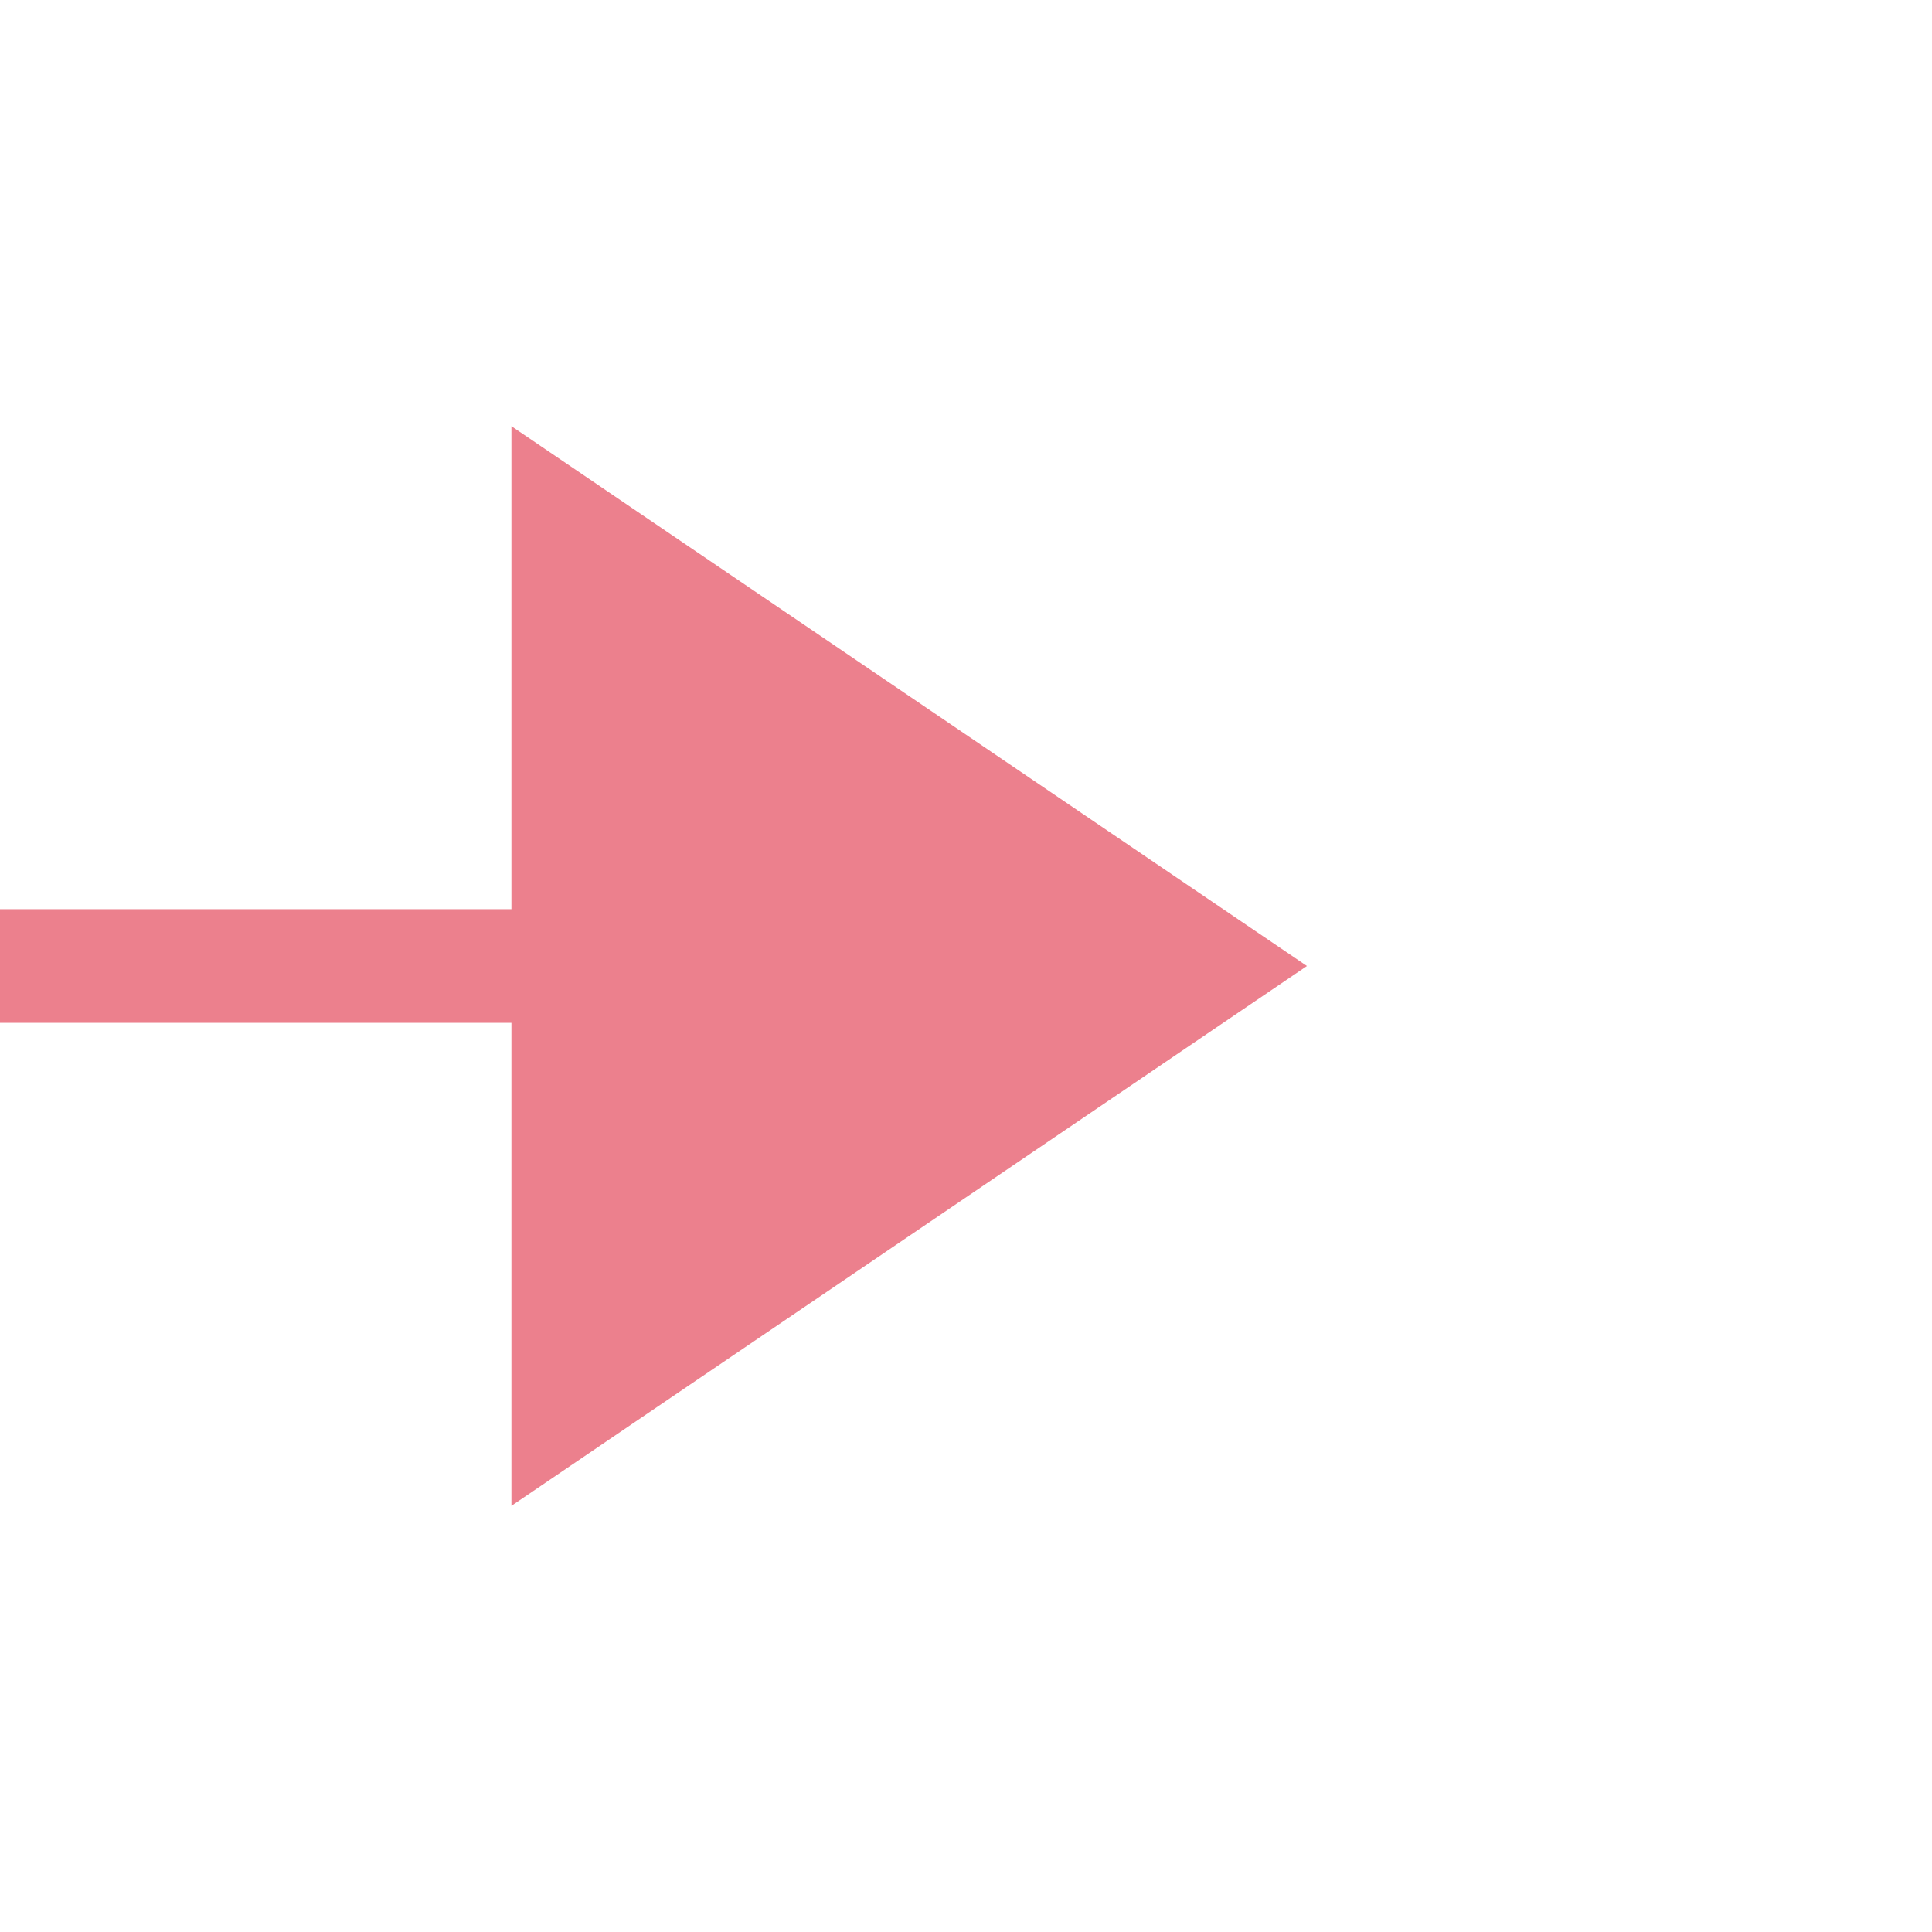
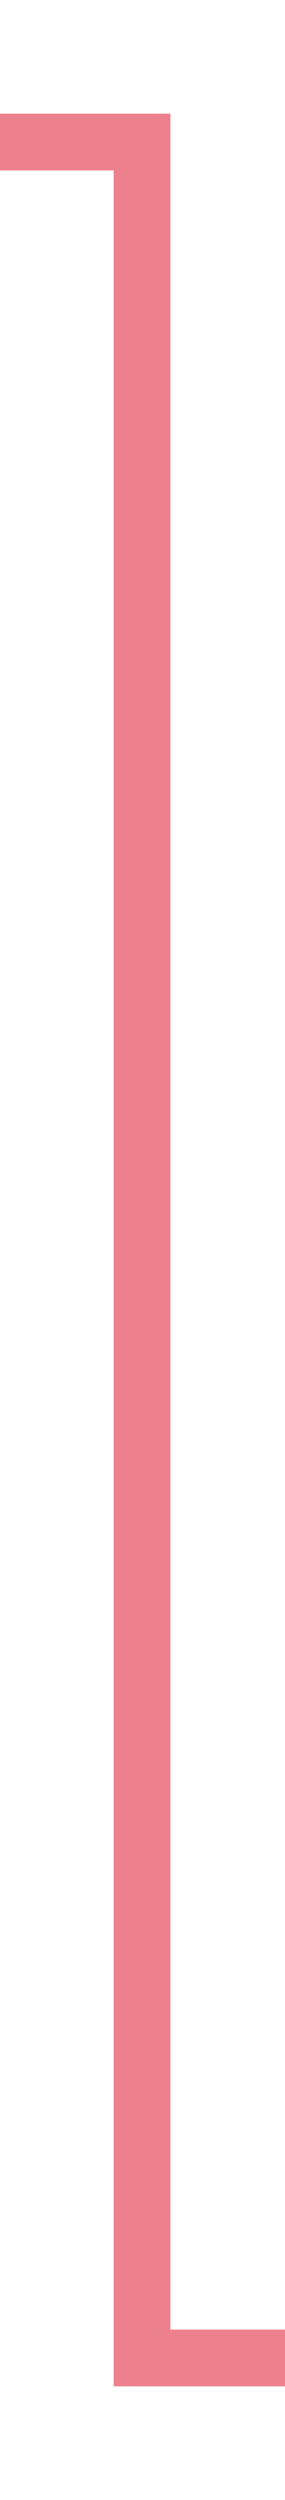
- <svg xmlns="http://www.w3.org/2000/svg" version="1.1" width="34px" height="34px" preserveAspectRatio="xMinYMid meet" viewBox="734 372  34 32">
-   <path d="M 715 388  L 745 388  " stroke-width="2" stroke="#ec808d" fill="none" />
-   <path d="M 743 397.5  L 757 388  L 743 378.5  L 743 397.5  Z " fill-rule="nonzero" fill="#ec808d" stroke="none" />
+ <svg xmlns="http://www.w3.org/2000/svg" version="1.1" width="10px" height="88px" preserveAspectRatio="xMidYMin meet" viewBox="584 211  8 88">
+   <path d="M 558 216  L 588 216  L 588 294  L 609 294  " stroke-width="2" stroke="#ec808d" fill="none" />
+   <path d="M 607 303.5  L 621 294  L 607 284.5  L 607 303.5  Z " fill-rule="nonzero" fill="#ec808d" stroke="none" />
</svg>
